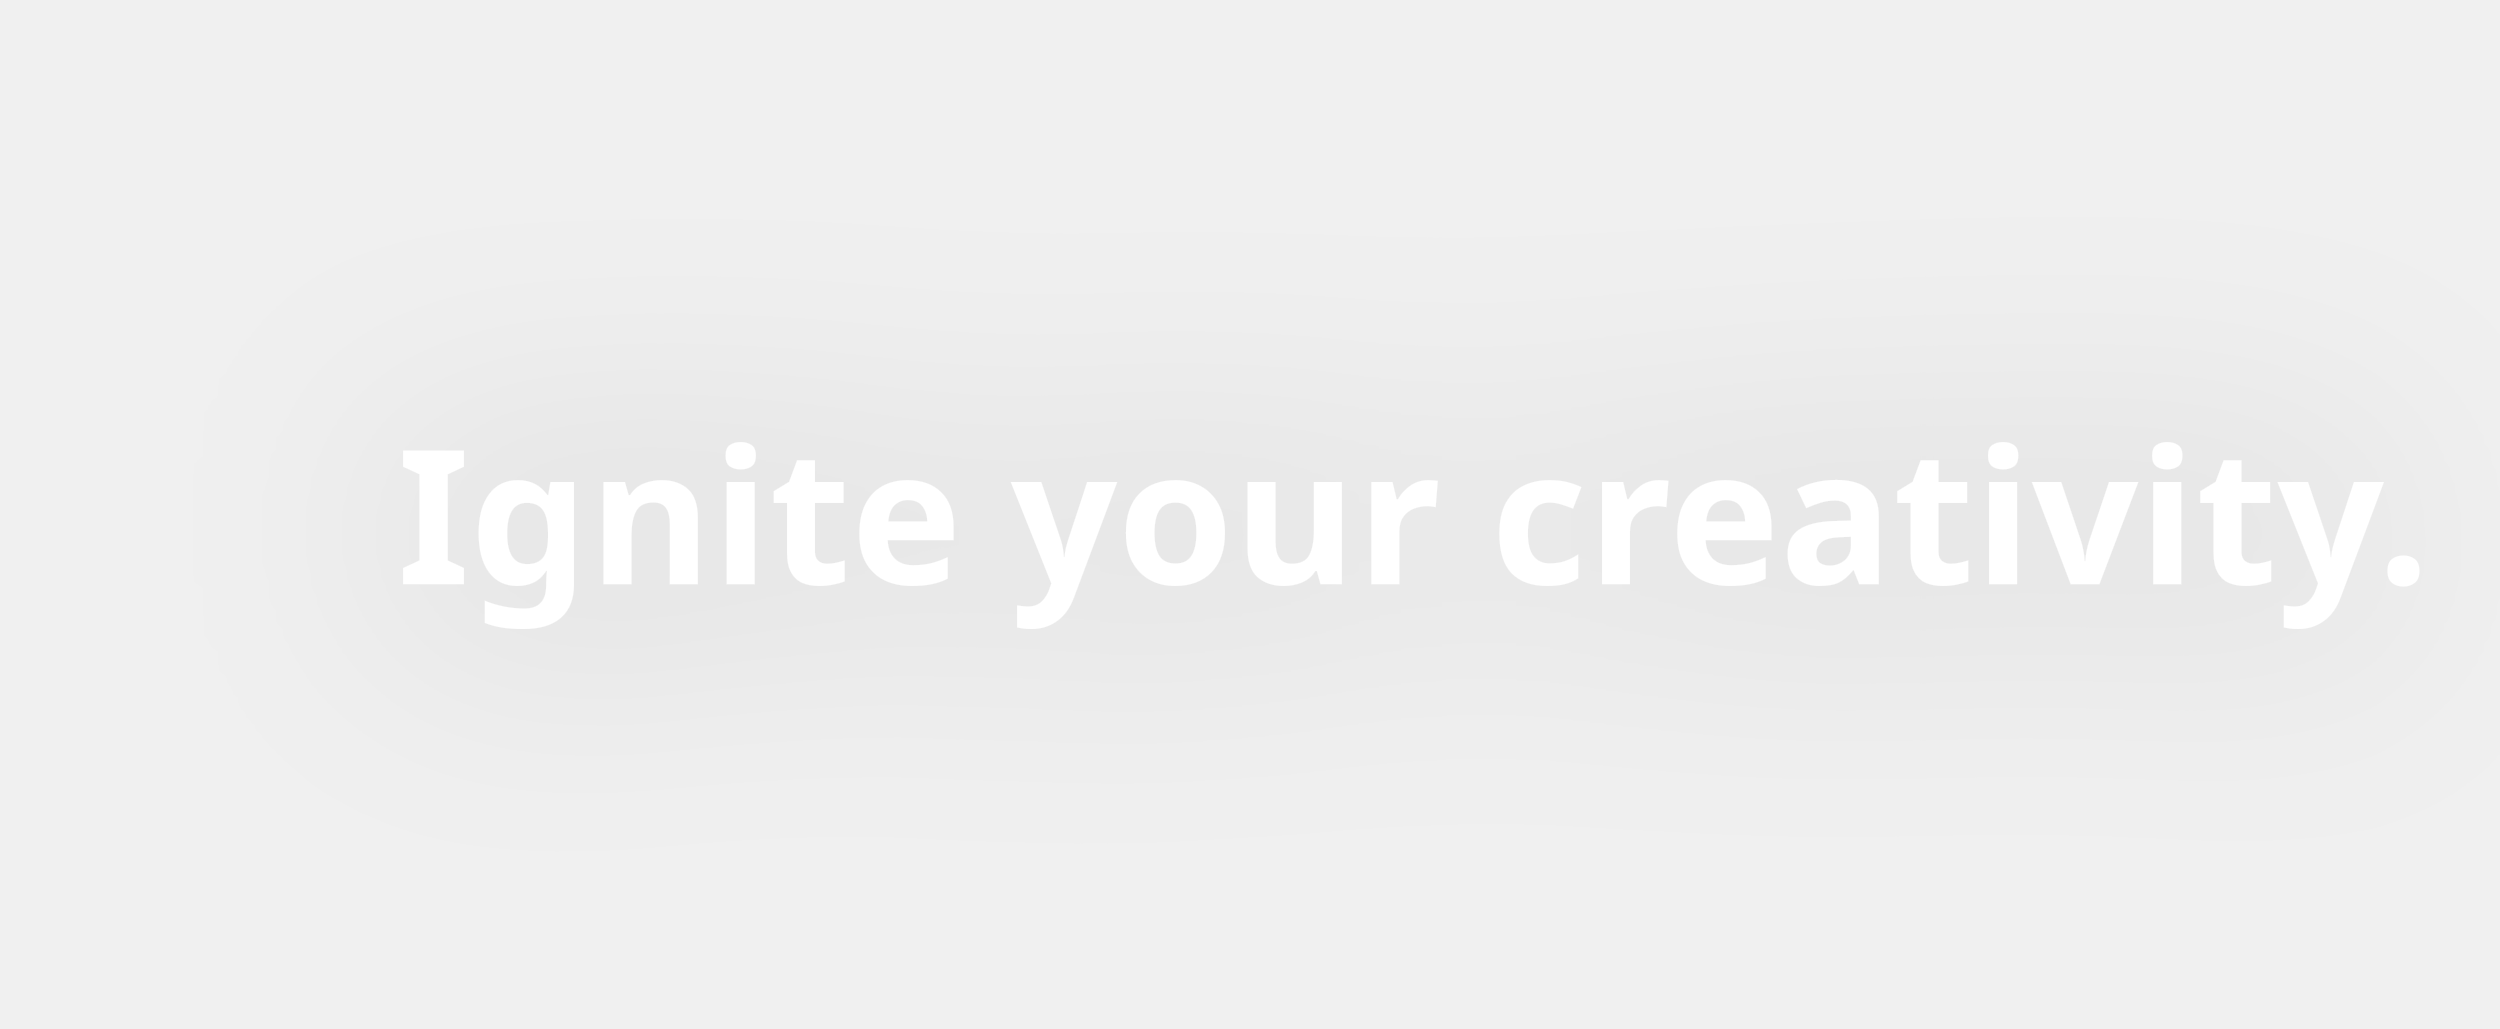
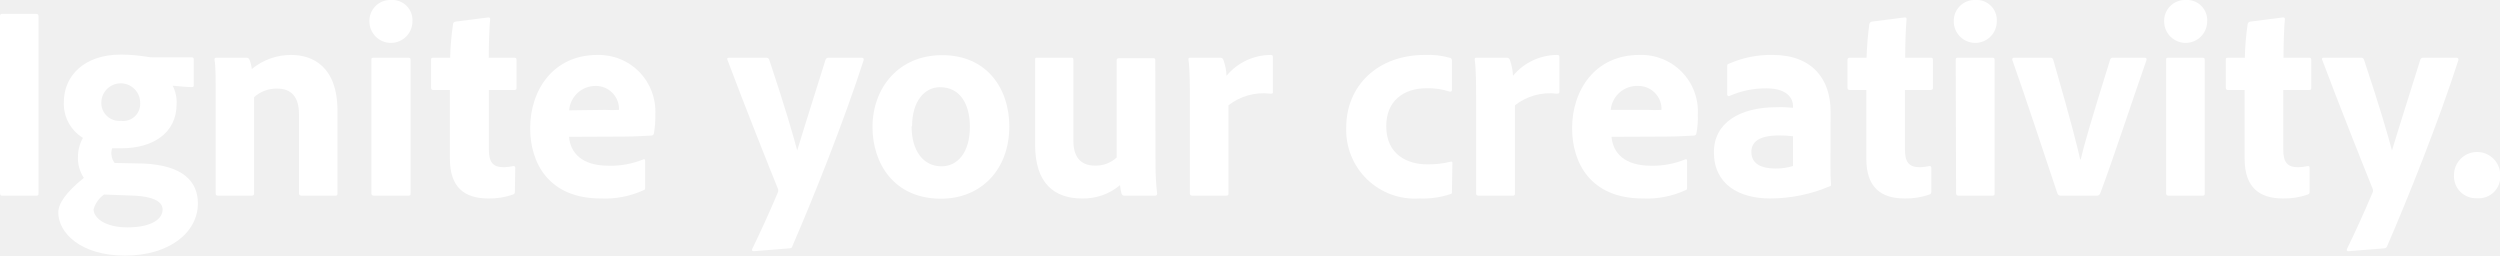
- <svg xmlns="http://www.w3.org/2000/svg" width="321" height="132" viewBox="0 0 321 132">
+ <svg xmlns="http://www.w3.org/2000/svg" viewBox="0 0 216.16 22.11">
  <defs>
-     <filter id="a" x="0" y="0" width="321" height="132" filterUnits="userSpaceOnUse">
-       <feOffset input="SourceAlpha" />
-       <feGaussianBlur stdDeviation="17" result="b" />
-       <feFlood flood-opacity="0.2" />
-       <feComposite operator="in" in2="b" />
-       <feComposite in="SourceGraphic" />
-     </filter>
+     <style>.a{isolation:isolate;}.b{fill:#fff;}</style>
  </defs>
-   <g transform="translate(51 51)">
-     <g transform="matrix(1, 0, 0, 1, -51, -51)" filter="url(#a)">
-       <text transform="translate(51 75)" fill="#fff" font-size="24" font-family="AdobeClean-ExtraBold, Adobe Clean" font-weight="800" letter-spacing="0.002em">
-         <tspan x="0" y="0">Ignite your creativity.</tspan>
-       </text>
+   <g class="a">
+     <g class="a">
+       <path class="b" d="M56.06,27.78c0,.15,0,.22-.21.22H52.92c-.14,0-.19-.07-.19-.22V12.5c0-.2.07-.22.19-.22h2.93c.14,0,.21.05.21.22Z" transform="translate(-52.73 -11.08)" />
+       <path class="b" d="M65.14,25.22c3.43.16,4.7,1.56,4.7,3.45,0,2.5-2.45,4.51-6.31,4.51s-5.76-2-5.76-3.72c0-.76.62-1.72,2.21-3a3.06,3.06,0,0,1-.51-1.8A3.38,3.38,0,0,1,59.9,23a3.45,3.45,0,0,1-1.65-3.09c0-2.31,1.8-4.11,4.92-4.11a14.64,14.64,0,0,1,2.28.19,2.44,2.44,0,0,0,.57.05h3.29c.12,0,.17.05.17.17v2.23c0,.12,0,.17-.17.17-.36,0-1.15-.07-1.65-.12A3.14,3.14,0,0,1,68,20.08c0,2.54-2.09,3.82-4.76,3.82-.26,0-.55,0-.81,0a1.18,1.18,0,0,0-.05.65,1.29,1.29,0,0,0,.26.62ZM61.73,27.9a2.35,2.35,0,0,0-.91,1.28c0,.74,1,1.56,2.92,1.56,2.14,0,3.05-.75,3.05-1.54s-1.05-1.13-2.4-1.2Zm-.24-8a1.56,1.56,0,0,0,1.7,1.63A1.47,1.47,0,0,0,64.85,20a1.68,1.68,0,1,0-3.36-.07Z" transform="translate(-52.73 -11.08)" />
+       <path class="b" d="M71.38,18.86c0-.82,0-2.07-.1-2.6,0-.12,0-.19.17-.19H74a.28.28,0,0,1,.31.19,3,3,0,0,1,.19.79,5.3,5.3,0,0,1,3.41-1.22c1.85,0,4,1,4,4.83v7.12c0,.15,0,.22-.21.22H78.82c-.17,0-.24-.07-.24-.22V20.94c0-1.44-.63-2.2-1.88-2.2a2.9,2.9,0,0,0-2,.74v8.33c0,.12-.07.19-.21.19H71.59c-.17,0-.21-.07-.21-.22Z" transform="translate(-52.73 -11.08)" />
+       <path class="b" d="M84.67,12.93a1.8,1.8,0,0,1,1.87-1.85,1.74,1.74,0,0,1,1.85,1.85,1.86,1.86,0,1,1-3.72,0Zm.17,3.33c0-.12,0-.19.19-.19h3c.15,0,.2.05.2.19V27.78c0,.15,0,.22-.22.22H85.08c-.17,0-.24-.07-.24-.22Z" transform="translate(-52.73 -11.08)" />
+       <path class="b" d="M97.25,27.59c0,.15,0,.27-.17.31a6,6,0,0,1-2.14.34c-2.09,0-3.31-1-3.31-3.43V18.86H90.19c-.14,0-.19-.08-.19-.22V16.29c0-.17,0-.22.21-.22h1.44a25.09,25.09,0,0,1,.25-2.9.24.24,0,0,1,.21-.22l2.81-.36c.12,0,.19,0,.19.14-.07.75-.12,2.16-.12,3.34H97.2c.14,0,.19.05.19.19v2.43c0,.12,0,.14-.17.17H95V24c0,1.06.31,1.54,1.29,1.54a4.59,4.59,0,0,0,.82-.1c.1,0,.17,0,.17.17Z" transform="translate(-52.73 -11.08)" />
+       <path class="b" d="M101.93,22.91c.12,1.37,1.08,2.5,3.43,2.5a7.49,7.49,0,0,0,3-.55c.07-.05.15,0,.15.12v2.28c0,.16,0,.24-.17.28a8,8,0,0,1-3.67.7c-4.52,0-6.1-3.1-6.1-6.07,0-3.31,2-6.34,5.81-6.34A4.89,4.89,0,0,1,109.39,21a7.74,7.74,0,0,1-.12,1.6.21.21,0,0,1-.19.2c-.31,0-1.22.09-2.47.09Zm3.12-2.33a9.39,9.39,0,0,0,1.2,0v-.17a2,2,0,0,0-2-1.9,2.29,2.29,0,0,0-2.31,2.11Z" transform="translate(-52.73 -11.08)" />
+       <path class="b" d="M119,16.07a.25.25,0,0,1,.24.17c1.37,4.1,2.09,6.6,2.42,7.85.77-2.55,1.52-4.85,2.45-7.85a.25.25,0,0,1,.27-.17h2.85c.17,0,.2.1.17.22-1.73,5.37-4.39,12-6.17,16.1,0,.1-.12.17-.33.17l-3,.24c-.14,0-.19-.07-.12-.22.7-1.44,1.42-3,2.19-4.82a.43.43,0,0,0,0-.41c-.67-1.65-2.93-7.32-4.34-11.09-.08-.12,0-.19.14-.19Z" transform="translate(-52.73 -11.08)" />
+       <path class="b" d="M140,22c0,3.76-2.45,6.26-5.91,6.26-4.1,0-5.92-3.1-5.92-6.19,0-3.41,2.28-6.22,6-6.22C138.05,15.83,140,18.74,140,22Zm-8.45,0c0,2.11,1,3.46,2.59,3.46,1.39,0,2.45-1.2,2.45-3.41,0-1.87-.77-3.43-2.59-3.43C132.65,18.62,131.59,19.86,131.59,22Z" transform="translate(-52.73 -11.08)" />
+       <path class="b" d="M152.64,25.34a21.62,21.62,0,0,0,.14,2.47c0,.14-.05.19-.21.19H150c-.19,0-.24-.05-.29-.17s-.12-.53-.14-.74a4.91,4.91,0,0,1-3.29,1.15c-2.4,0-4.05-1.32-4.05-4.63V16.26c0-.17,0-.19.21-.19h2.93c.14,0,.17.05.17.19v7c0,1.3.55,2.14,1.87,2.14a2.64,2.64,0,0,0,1.87-.7v-8.4c0-.14.07-.19.24-.19h2.91c.16,0,.19.05.19.19Z" transform="translate(-52.73 -11.08)" />
+       <path class="b" d="M158.23,16.07a.27.27,0,0,1,.29.22,4.41,4.41,0,0,1,.26,1.34,5,5,0,0,1,3.82-1.8c.14,0,.19.05.19.19v3c0,.12,0,.16-.22.16a4.92,4.92,0,0,0-3.62,1l0,7.63c0,.14-.05.19-.22.19h-2.88c-.19,0-.24-.07-.24-.22V19.5c0-1,0-2.42-.12-3.26,0-.12,0-.17.14-.17Z" transform="translate(-52.73 -11.08)" />
+       <path class="b" d="M178.27,27.66c0,.12,0,.17-.12.2a7.49,7.49,0,0,1-2.69.38,5.93,5.93,0,0,1-6.33-6.14c0-3.6,2.71-6.27,6.79-6.27a6.75,6.75,0,0,1,2.21.26c.12.05.14.12.14.27l0,2.47c0,.17-.1.19-.2.17a5.86,5.86,0,0,0-2-.29c-2,0-3.48,1.11-3.48,3.27,0,2.49,1.85,3.31,3.53,3.31a7.86,7.86,0,0,0,2-.22c.14-.05.19,0,.19.1Z" transform="translate(-52.73 -11.08)" />
+       <path class="b" d="M183,16.07a.27.27,0,0,1,.29.22,4.74,4.74,0,0,1,.26,1.34,5,5,0,0,1,3.82-1.8c.14,0,.19.05.19.19v3c0,.12-.05.16-.22.16a4.9,4.9,0,0,0-3.62,1l0,7.63c0,.14-.05.19-.21.19H180.6c-.2,0-.24-.07-.24-.22V19.5c0-1,0-2.42-.12-3.26,0-.12,0-.17.14-.17Z" transform="translate(-52.73 -11.08)" />
+       <path class="b" d="M192.07,22.91c.12,1.37,1.08,2.5,3.43,2.5a7.49,7.49,0,0,0,2.95-.55c.08-.05.15,0,.15.12v2.28c0,.16,0,.24-.17.28a8,8,0,0,1-3.67.7c-4.52,0-6.1-3.1-6.1-6.07,0-3.31,2-6.34,5.81-6.34A4.89,4.89,0,0,1,199.53,21a7.08,7.08,0,0,1-.12,1.6.21.21,0,0,1-.19.2c-.31,0-1.22.09-2.47.09Zm3.12-2.33a9.39,9.39,0,0,0,1.2,0v-.17a2,2,0,0,0-2-1.9A2.29,2.29,0,0,0,192,20.58Z" transform="translate(-52.73 -11.08)" />
+       <path class="b" d="M211,25.34c0,.62,0,1.12.05,1.7,0,.05,0,.1-.05.12a13.19,13.19,0,0,1-5.23,1.08c-2.67,0-4.85-1.22-4.85-4,0-2.54,2.23-3.89,5.42-3.89a9.82,9.82,0,0,1,1.42.05v-.17c0-.45-.29-1.51-2.31-1.51a7.61,7.61,0,0,0-3.16.65.14.14,0,0,1-.22-.12V16.82c0-.12,0-.2.17-.24a8.91,8.91,0,0,1,3.77-.75c3.45,0,5,2.14,5,4.87Zm-3.24-2.48a10.64,10.64,0,0,0-1.2-.07c-1.71,0-2.4.55-2.4,1.42s.6,1.44,2.11,1.44a4.71,4.71,0,0,0,1.49-.22Z" transform="translate(-52.73 -11.08)" />
+       <path class="b" d="M219.72,27.59c0,.15,0,.27-.17.31a6,6,0,0,1-2.14.34c-2.09,0-3.31-1-3.31-3.43V18.86h-1.44c-.14,0-.19-.08-.19-.22V16.29c0-.17.05-.22.21-.22h1.44a27.64,27.64,0,0,1,.24-2.9.27.27,0,0,1,.22-.22l2.81-.36c.12,0,.19,0,.19.14-.07.75-.12,2.16-.12,3.34h2.21c.14,0,.19.05.19.19v2.43c0,.12-.05.14-.17.17h-2.25V24c0,1.06.31,1.54,1.29,1.54a4.59,4.59,0,0,0,.82-.1c.09,0,.17,0,.17.17Z" transform="translate(-52.73 -11.08)" />
+       <path class="b" d="M221.66,12.93a1.8,1.8,0,0,1,1.87-1.85,1.74,1.74,0,0,1,1.85,1.85,1.86,1.86,0,1,1-3.72,0Zm.17,3.33c0-.12,0-.19.19-.19H225c.15,0,.19.05.19.19V27.78c0,.15,0,.22-.21.22h-2.88c-.17,0-.24-.07-.24-.22Z" transform="translate(-52.73 -11.08)" />
+       <path class="b" d="M230.92,28a.29.29,0,0,1-.29-.17c-.91-2.71-2.92-8.81-3.91-11.57a.15.15,0,0,1,.17-.19H230a.23.23,0,0,1,.26.17c1.56,5.4,2.09,7.54,2.33,8.62h.05c.24-1.08.86-3.24,2.54-8.62.05-.12.1-.17.22-.17h2.78c.1,0,.19.07.14.22-1,2.83-3,8.9-4,11.52-.08.12-.12.19-.29.19Z" transform="translate(-52.73 -11.08)" />
+       <path class="b" d="M239.85,12.93a1.8,1.8,0,0,1,1.87-1.85,1.74,1.74,0,0,1,1.85,1.85,1.86,1.86,0,1,1-3.72,0Zm.17,3.33c0-.12,0-.19.19-.19h2.95c.15,0,.2.05.2.19V27.78c0,.15,0,.22-.22.22h-2.88c-.17,0-.24-.07-.24-.22Z" transform="translate(-52.73 -11.08)" />
+       <path class="b" d="M252.43,27.59c0,.15,0,.27-.17.31a6,6,0,0,1-2.14.34c-2.08,0-3.31-1-3.31-3.43V18.86h-1.44c-.14,0-.19-.08-.19-.22V16.29c0-.17,0-.22.21-.22h1.44c0-.82.13-2.23.24-2.9a.27.27,0,0,1,.22-.22l2.81-.36c.12,0,.19,0,.19.14-.07.75-.12,2.16-.12,3.34h2.21c.14,0,.19.05.19.19v2.43c0,.12,0,.14-.17.17h-2.25V24c0,1.06.31,1.54,1.29,1.54a4.59,4.59,0,0,0,.82-.1c.1,0,.17,0,.17.17Z" transform="translate(-52.73 -11.08)" />
+       <path class="b" d="M256.89,16.07a.25.25,0,0,1,.24.17c1.37,4.1,2.09,6.6,2.42,7.85.77-2.55,1.52-4.85,2.45-7.85a.25.25,0,0,1,.27-.17h2.85c.17,0,.19.1.17.22-1.73,5.37-4.39,12-6.17,16.1-.05.1-.12.17-.33.17l-3,.24c-.14,0-.19-.07-.12-.22.7-1.44,1.42-3,2.19-4.82a.43.43,0,0,0,0-.41c-.67-1.65-2.93-7.32-4.34-11.09-.08-.12,0-.19.14-.19Z" transform="translate(-52.73 -11.08)" />
+       <path class="b" d="M264.91,26.22a2,2,0,0,1,4,0,1.86,1.86,0,0,1-2,2A1.9,1.9,0,0,1,264.91,26.22Z" transform="translate(-52.73 -11.08)" />
    </g>
  </g>
</svg>
